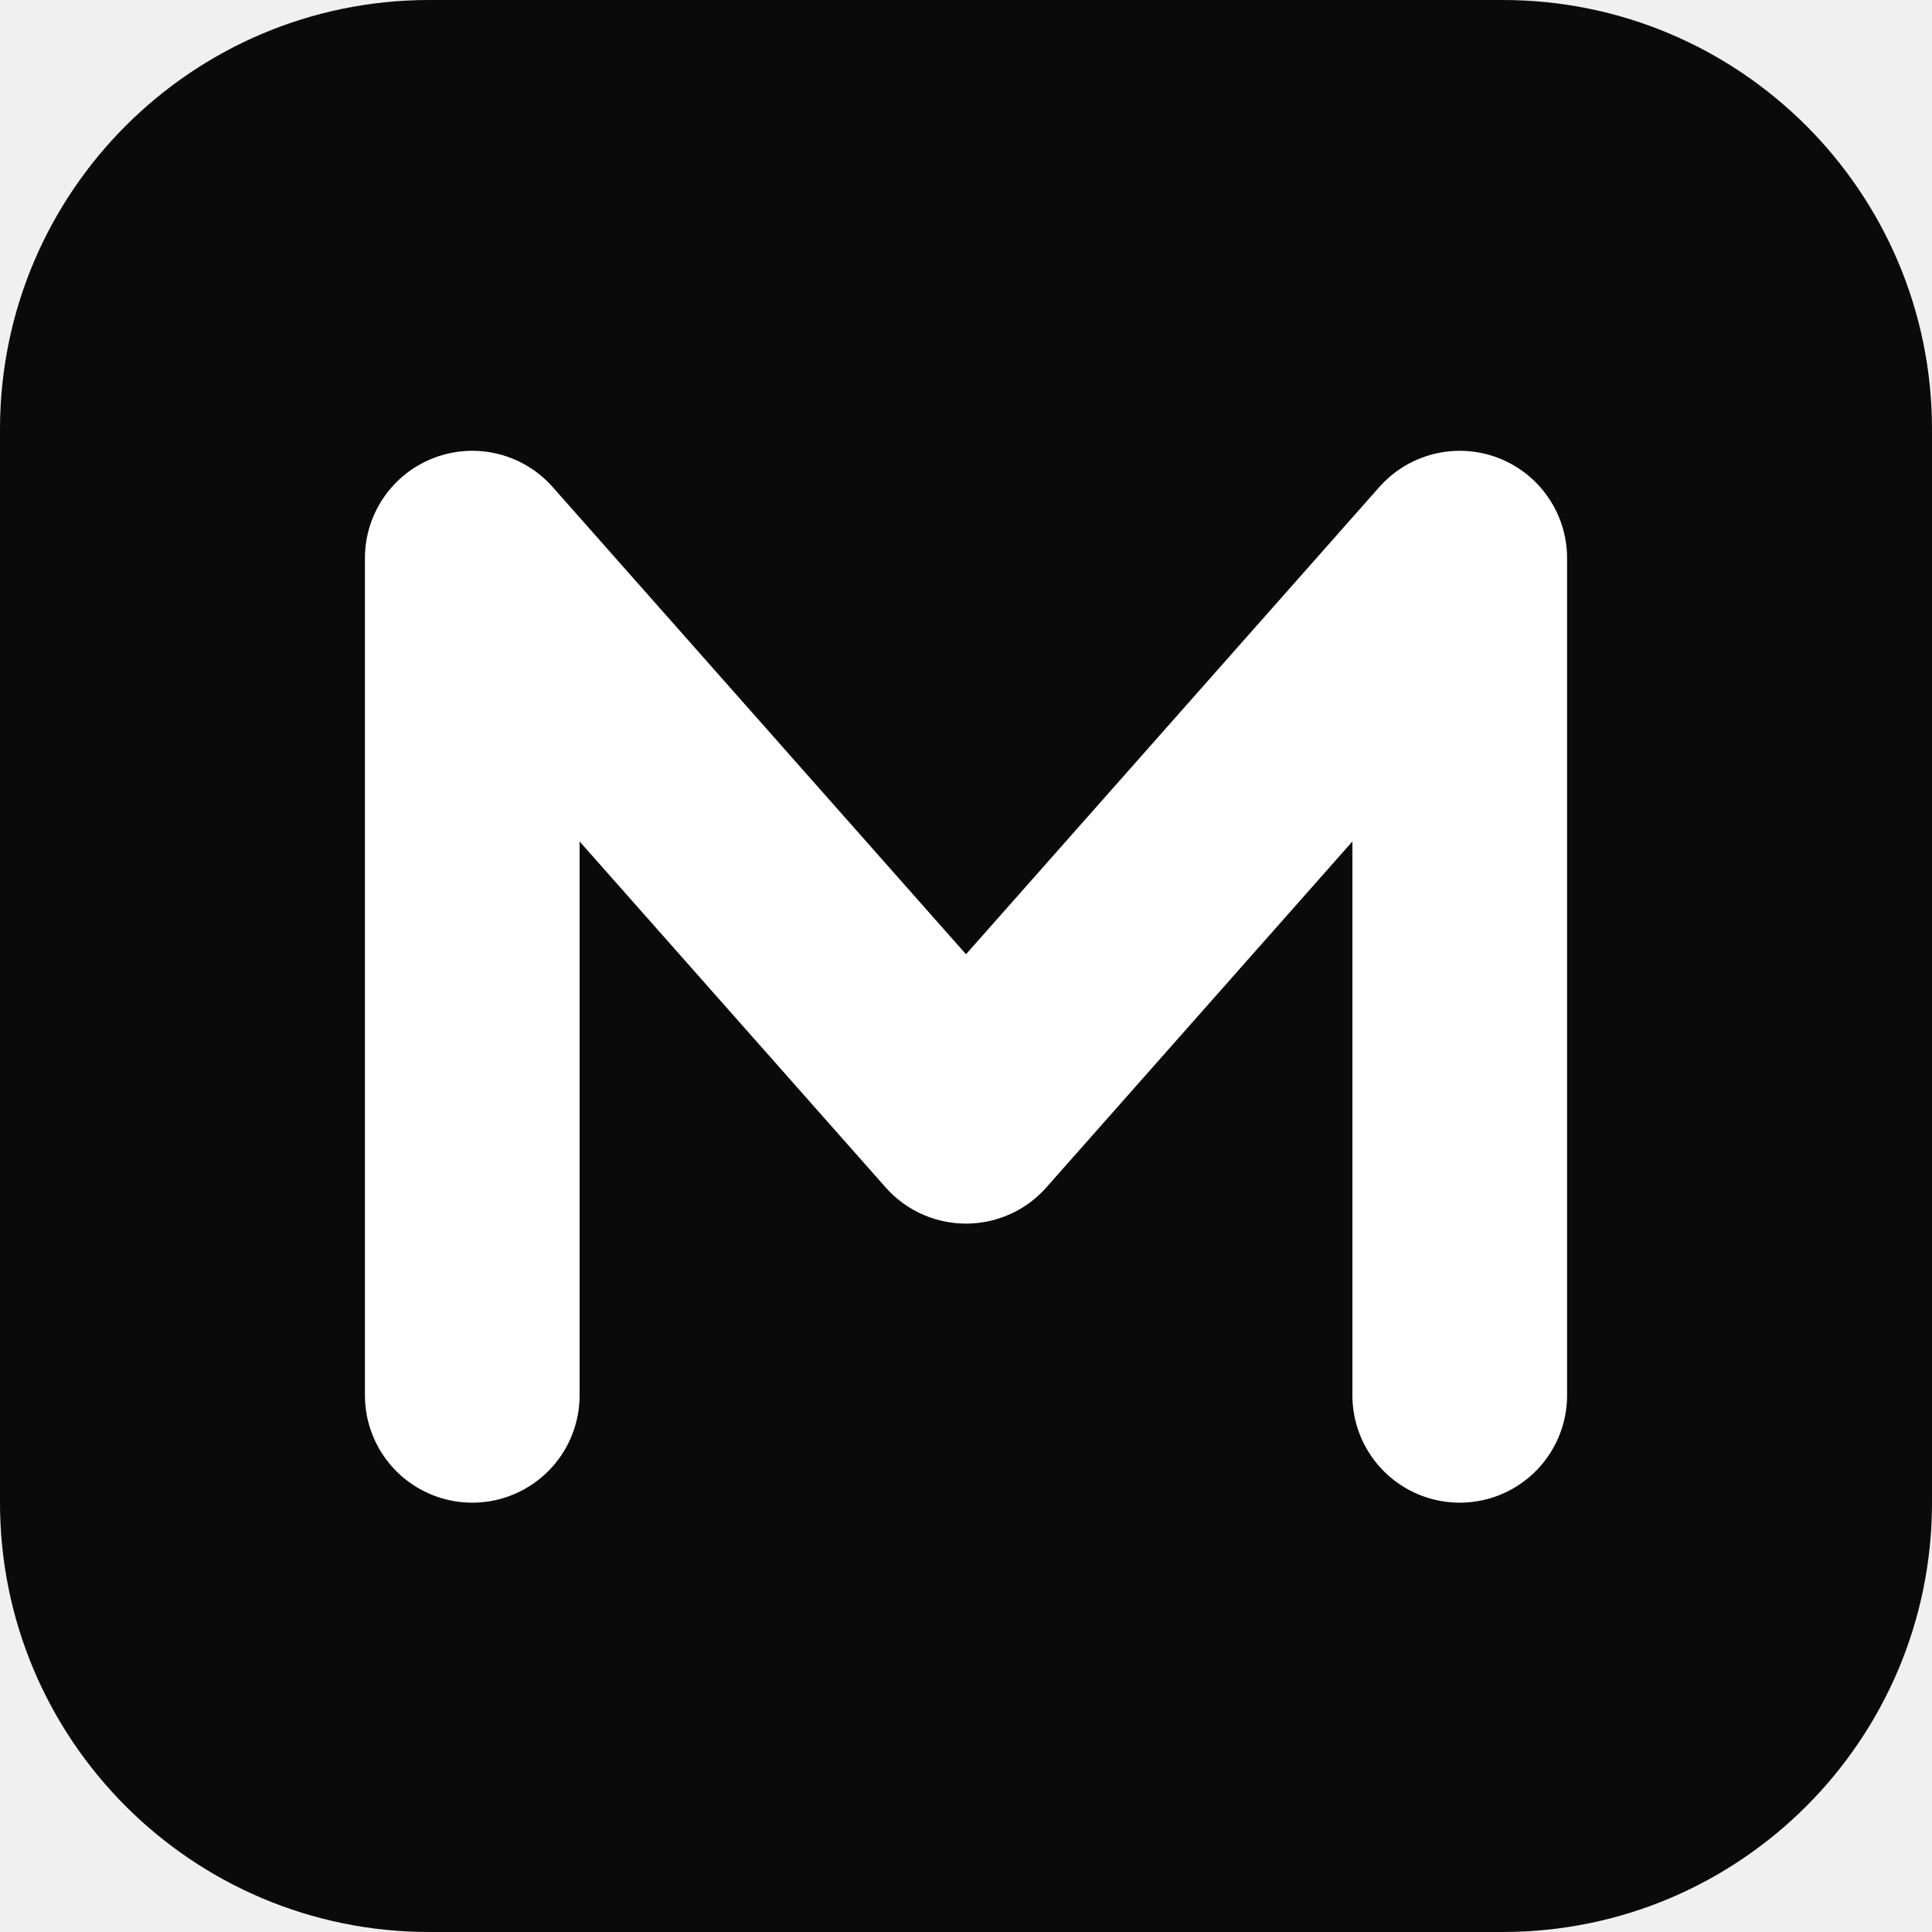
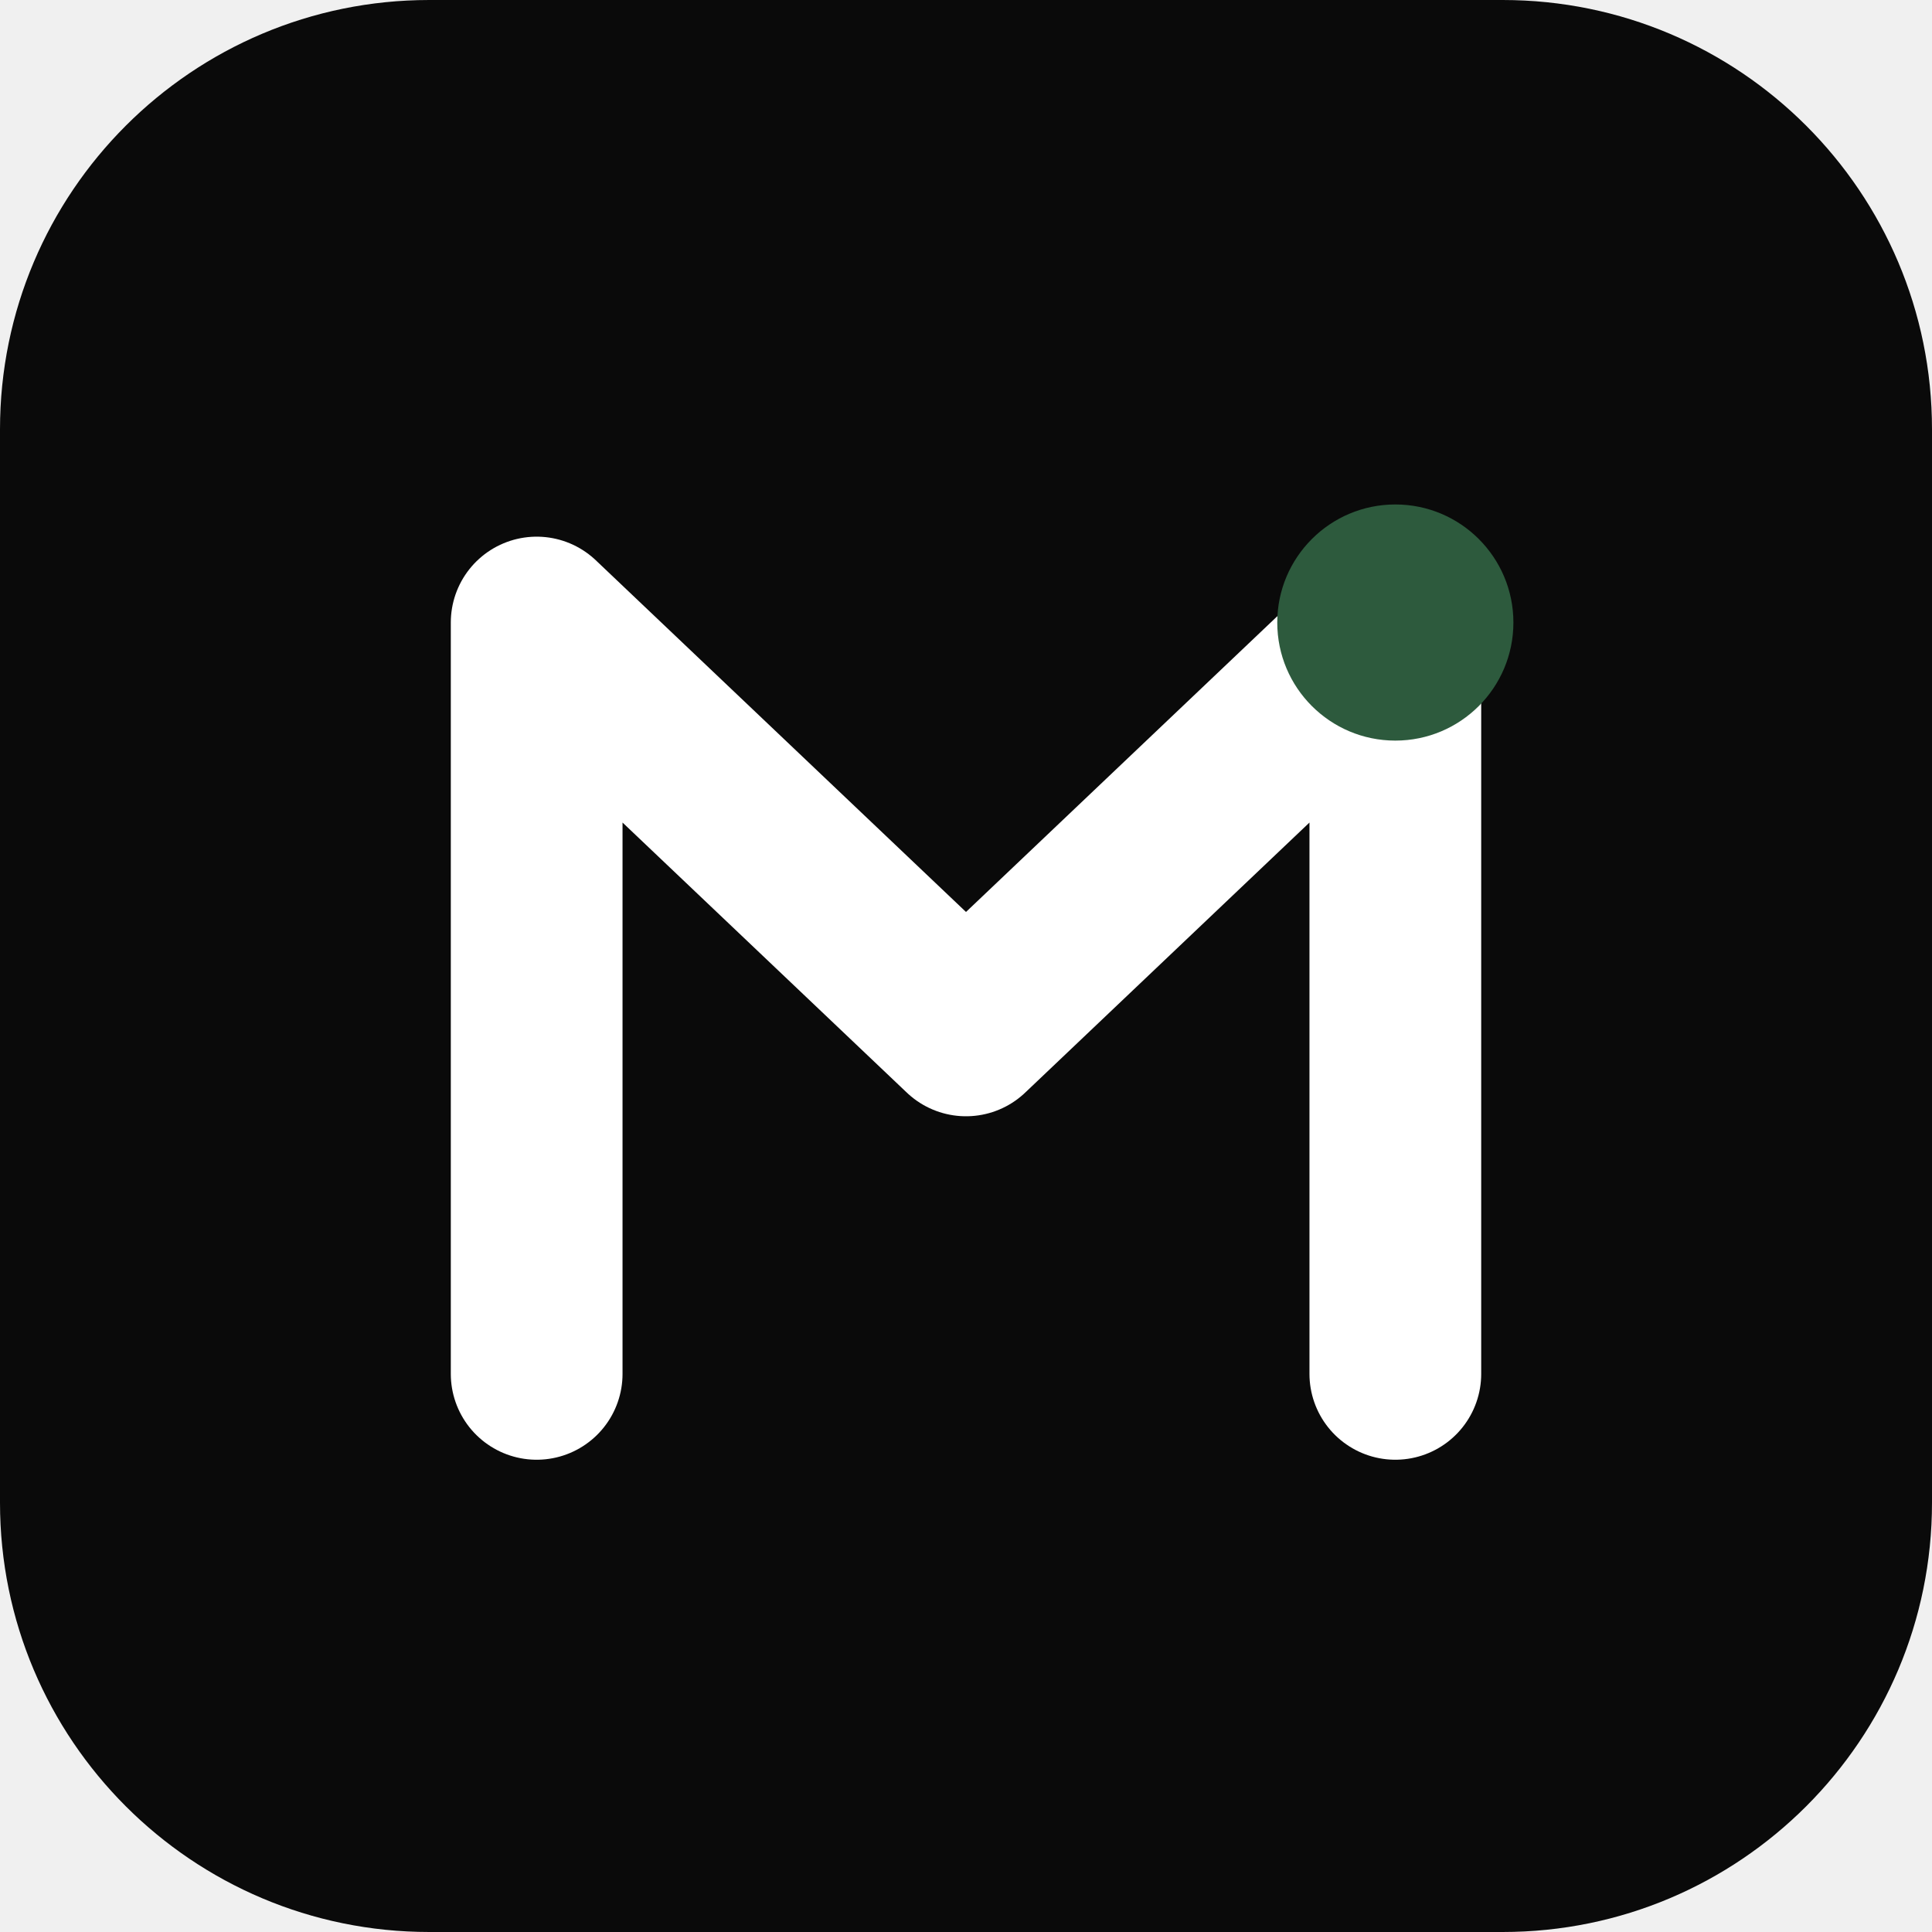
<svg xmlns="http://www.w3.org/2000/svg" width="180" height="180" viewBox="0 0 180 180" fill="none">
  <rect width="180" height="180" rx="40" fill="#0A0A0A" />
-   <path d="M44 130 V52 L90 104 L136 52 V130" stroke="#FFFFFF" stroke-width="20" stroke-linecap="round" stroke-linejoin="round" />
+   <path d="M50 128 V58 L90 96 L130 58 V128" stroke="#FFFFFF" stroke-width="16" stroke-linecap="round" stroke-linejoin="round" />
+   <circle cx="130" cy="58" r="11" fill="#2D5A3D" />
</svg>
